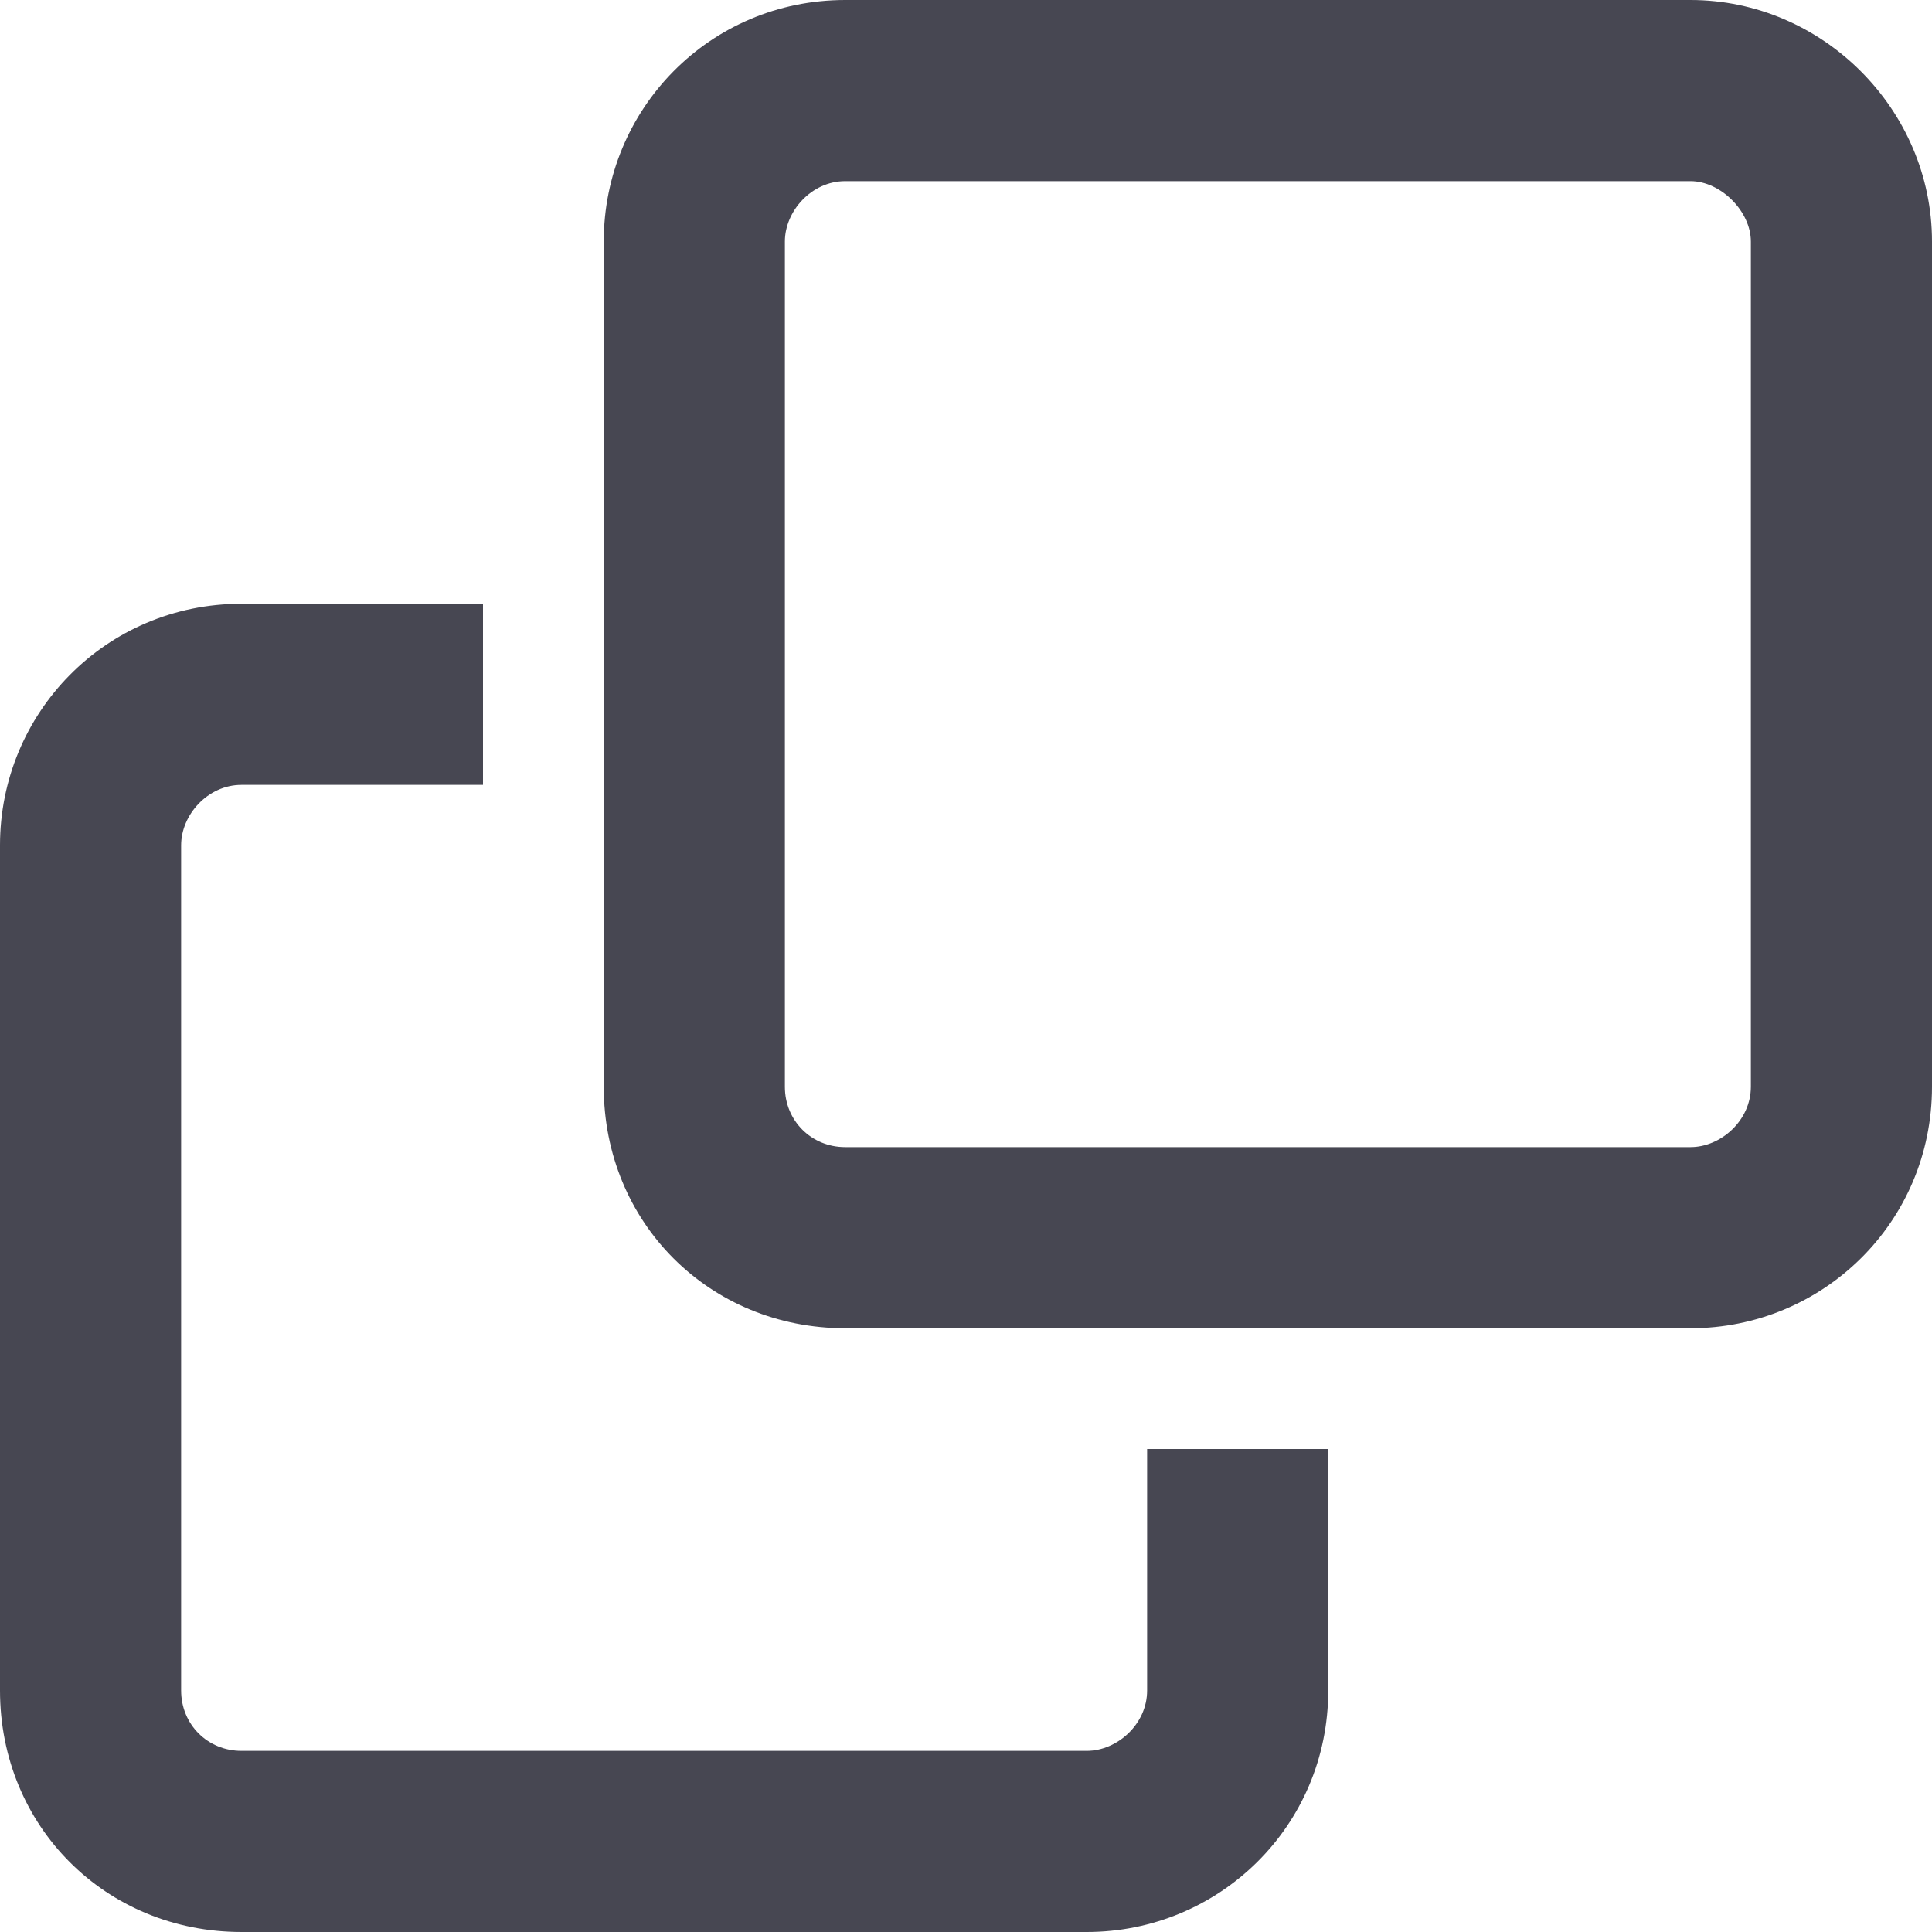
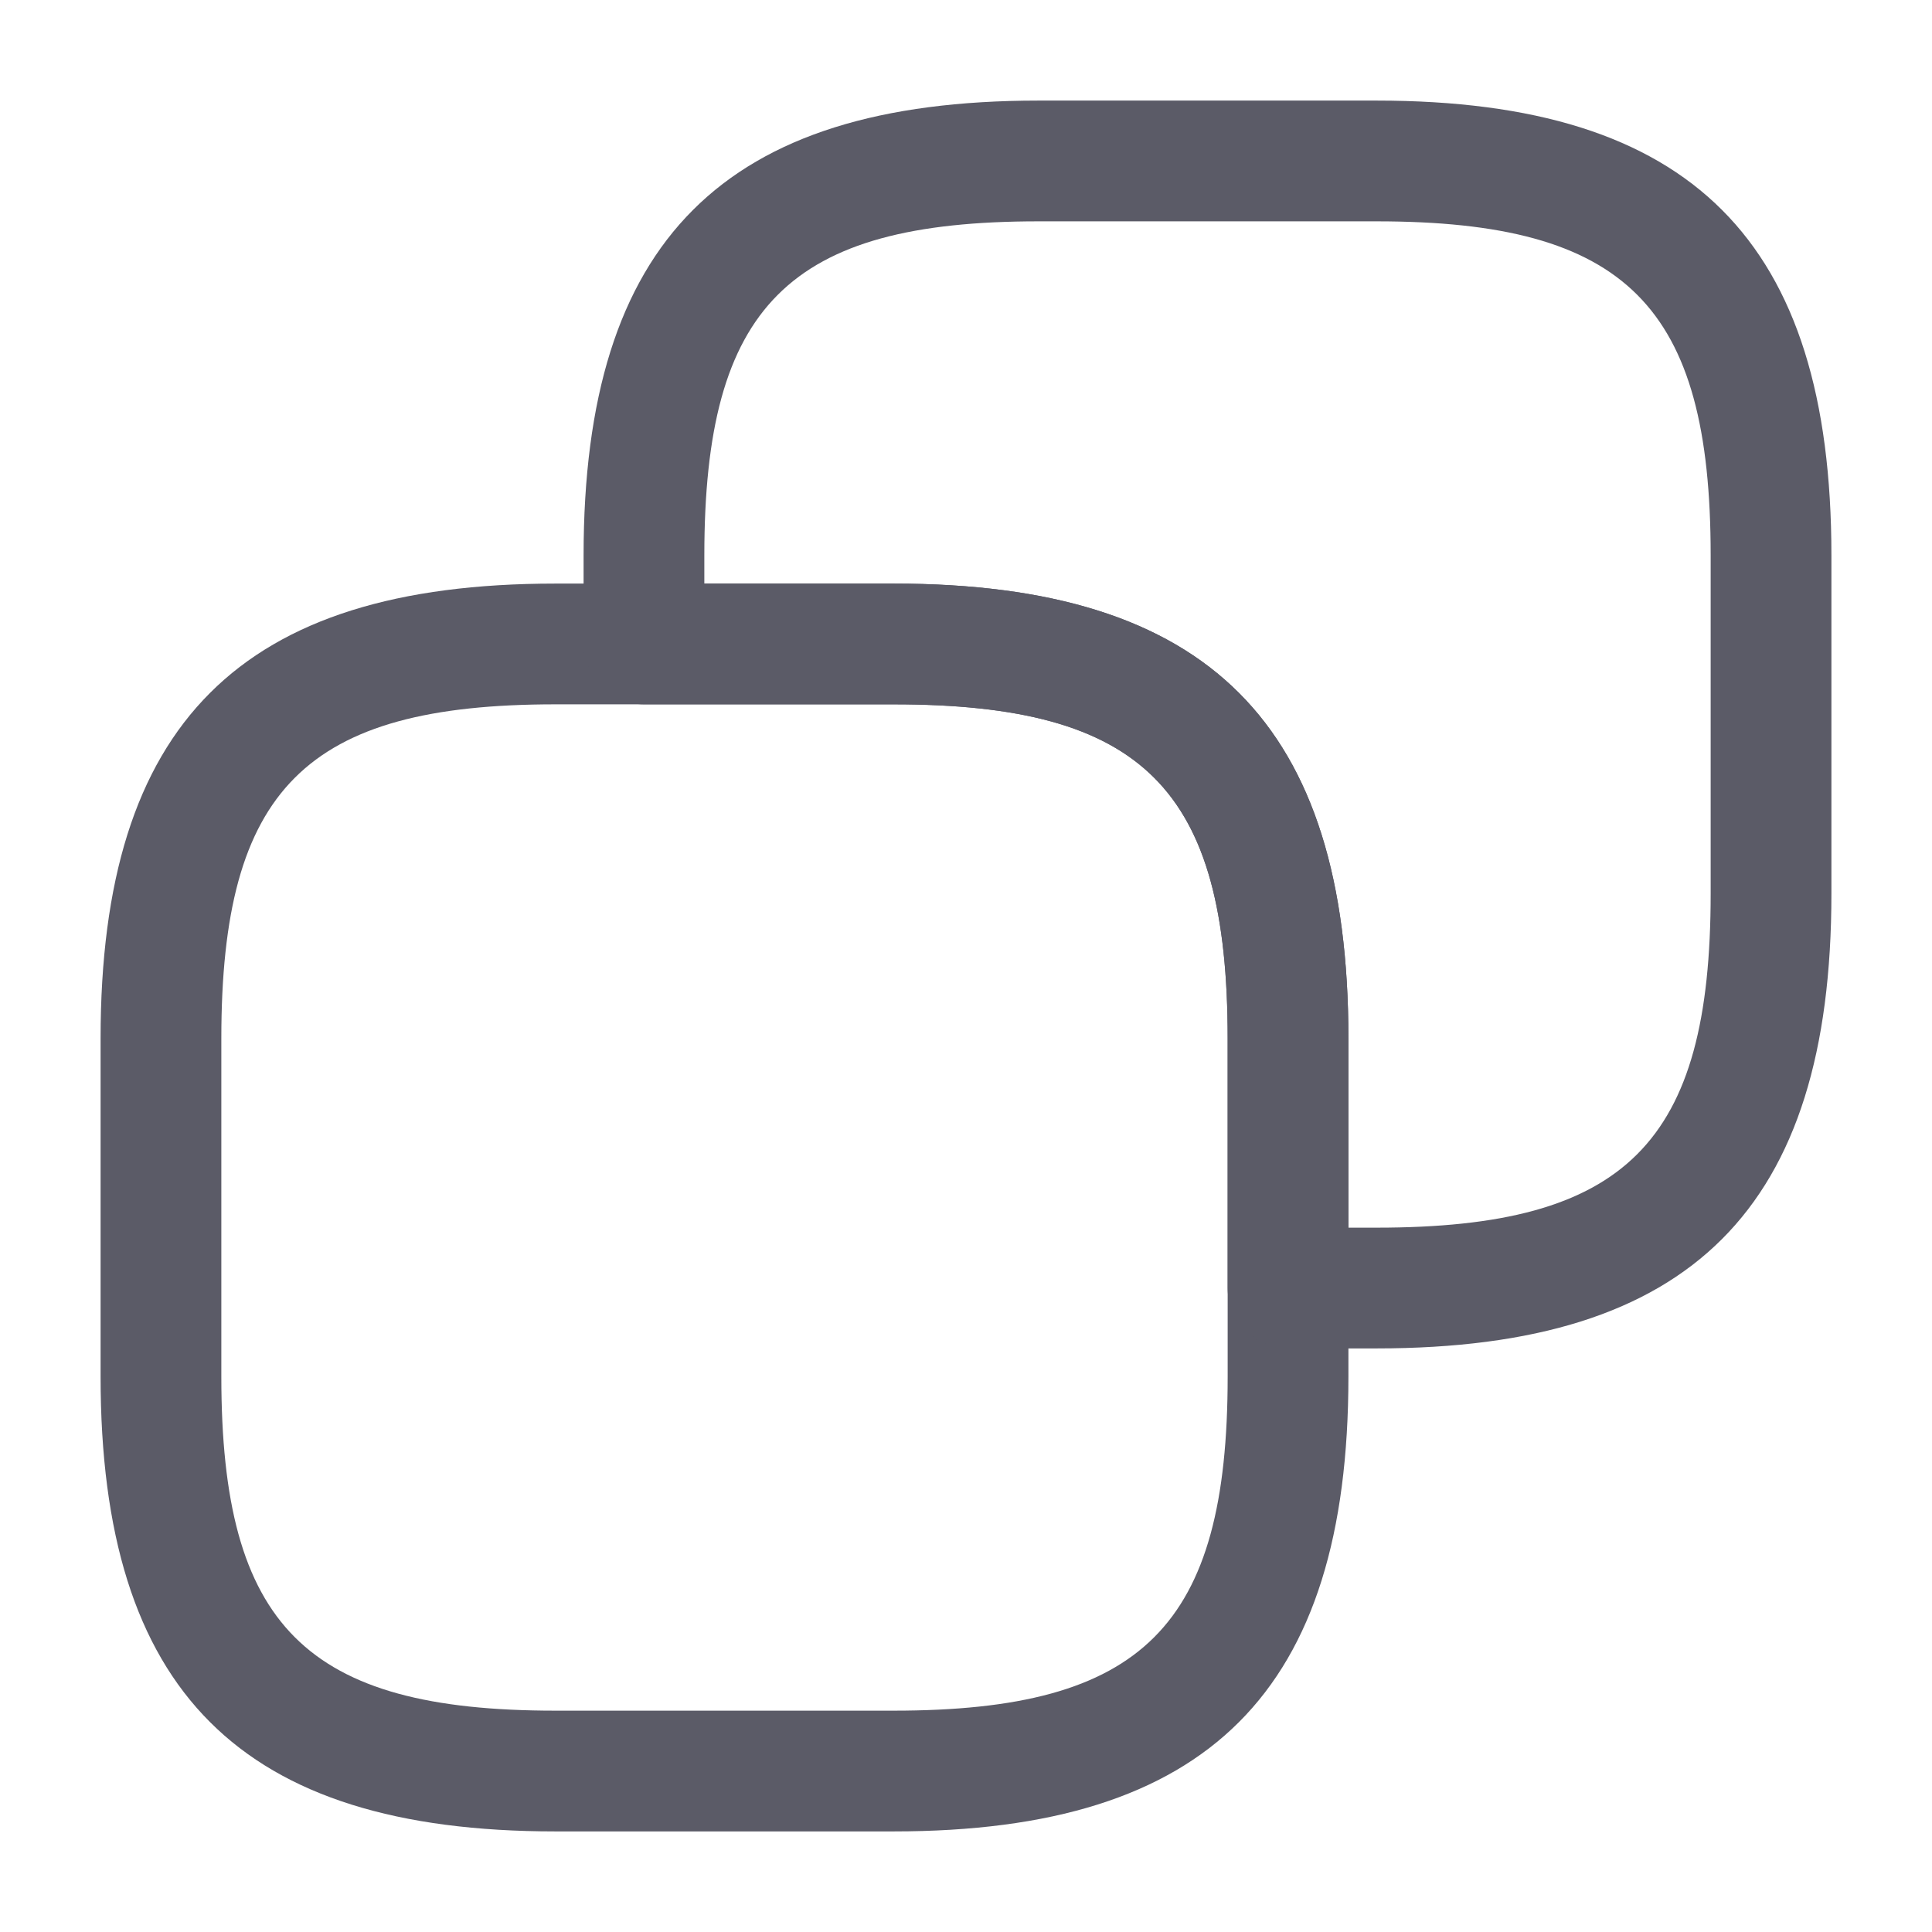
<svg xmlns="http://www.w3.org/2000/svg" width="16" height="16" viewBox="0 0 16 16" fill="none">
-   <path d="M2 14.5H9C9.25 14.5 9.5 14.281 9.5 14V12H11V14C11 15.125 10.094 16 9 16H2C0.875 16 0 15.125 0 14V7C0 5.906 0.875 5 2 5H4V6.5H2C1.719 6.5 1.5 6.75 1.5 7V14C1.5 14.281 1.719 14.5 2 14.5ZM7 9.5H14C14.25 9.5 14.5 9.281 14.5 9V2C14.5 1.75 14.25 1.5 14 1.5H7C6.719 1.5 6.5 1.75 6.5 2V9C6.5 9.281 6.719 9.5 7 9.5ZM5 9V2C5 0.906 5.875 0 7 0H14C15.094 0 16 0.906 16 2V9C16 10.125 15.094 11 14 11H7C5.875 11 5 10.125 5 9Z" fill="#474752" />
+   <path d="M7.4 15.167H4.6C1.993 15.167 0.833 14.007 0.833 11.4V8.6C0.833 5.993 1.993 4.833 4.6 4.833H7.4C10.007 4.833 11.167 5.993 11.167 8.6V11.4C11.167 14.007 10.007 15.167 7.4 15.167ZM4.6 5.833C2.533 5.833 1.833 6.533 1.833 8.6V11.4C1.833 13.467 2.533 14.167 4.6 14.167H7.4C9.467 14.167 10.167 13.467 10.167 11.4V8.6C10.167 6.533 9.467 5.833 7.4 5.833H4.6V5.833Z" fill="#5B5B67" />
+   <path d="M11.4 11.167H10.667C10.393 11.167 10.167 10.94 10.167 10.667V8.6C10.167 6.533 9.467 5.833 7.4 5.833H5.333C5.06 5.833 4.833 5.607 4.833 5.333V4.6C4.833 1.993 5.993 0.833 8.6 0.833H11.4C14.007 0.833 15.167 1.993 15.167 4.6V7.4C15.167 10.007 14.007 11.167 11.4 11.167ZM11.167 10.167H11.4C13.467 10.167 14.167 9.467 14.167 7.4V4.6C14.167 2.533 13.467 1.833 11.4 1.833H8.6C6.533 1.833 5.833 2.533 5.833 4.6V4.833H7.4C10.007 4.833 11.167 5.993 11.167 8.6V10.167Z" fill="#5B5B67" />
</svg>
